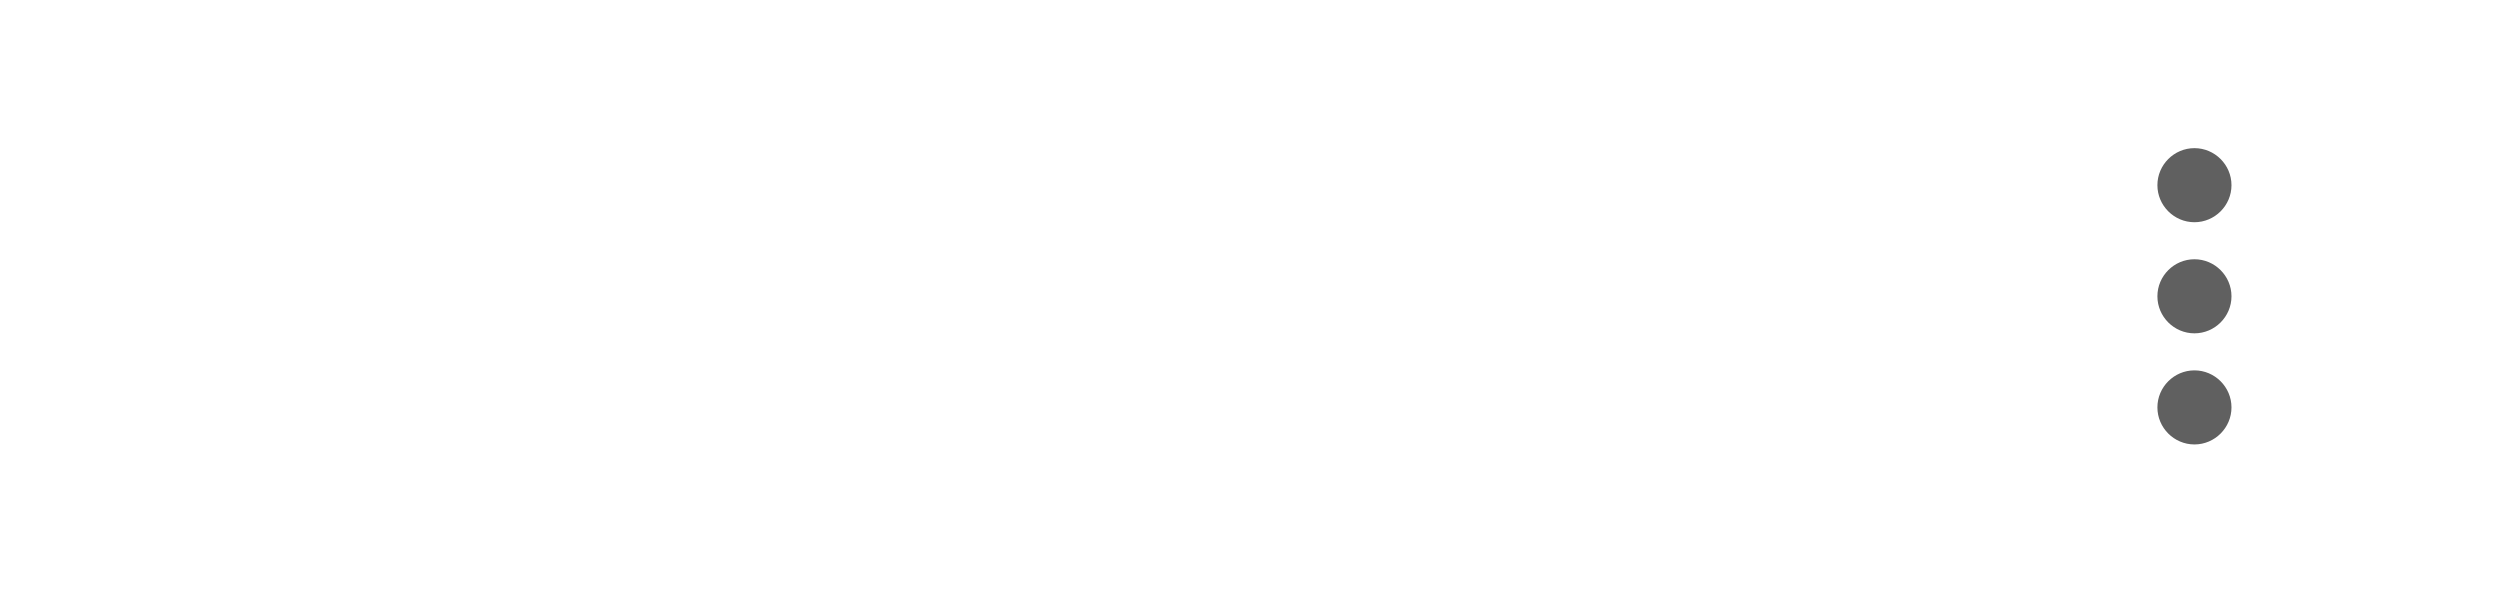
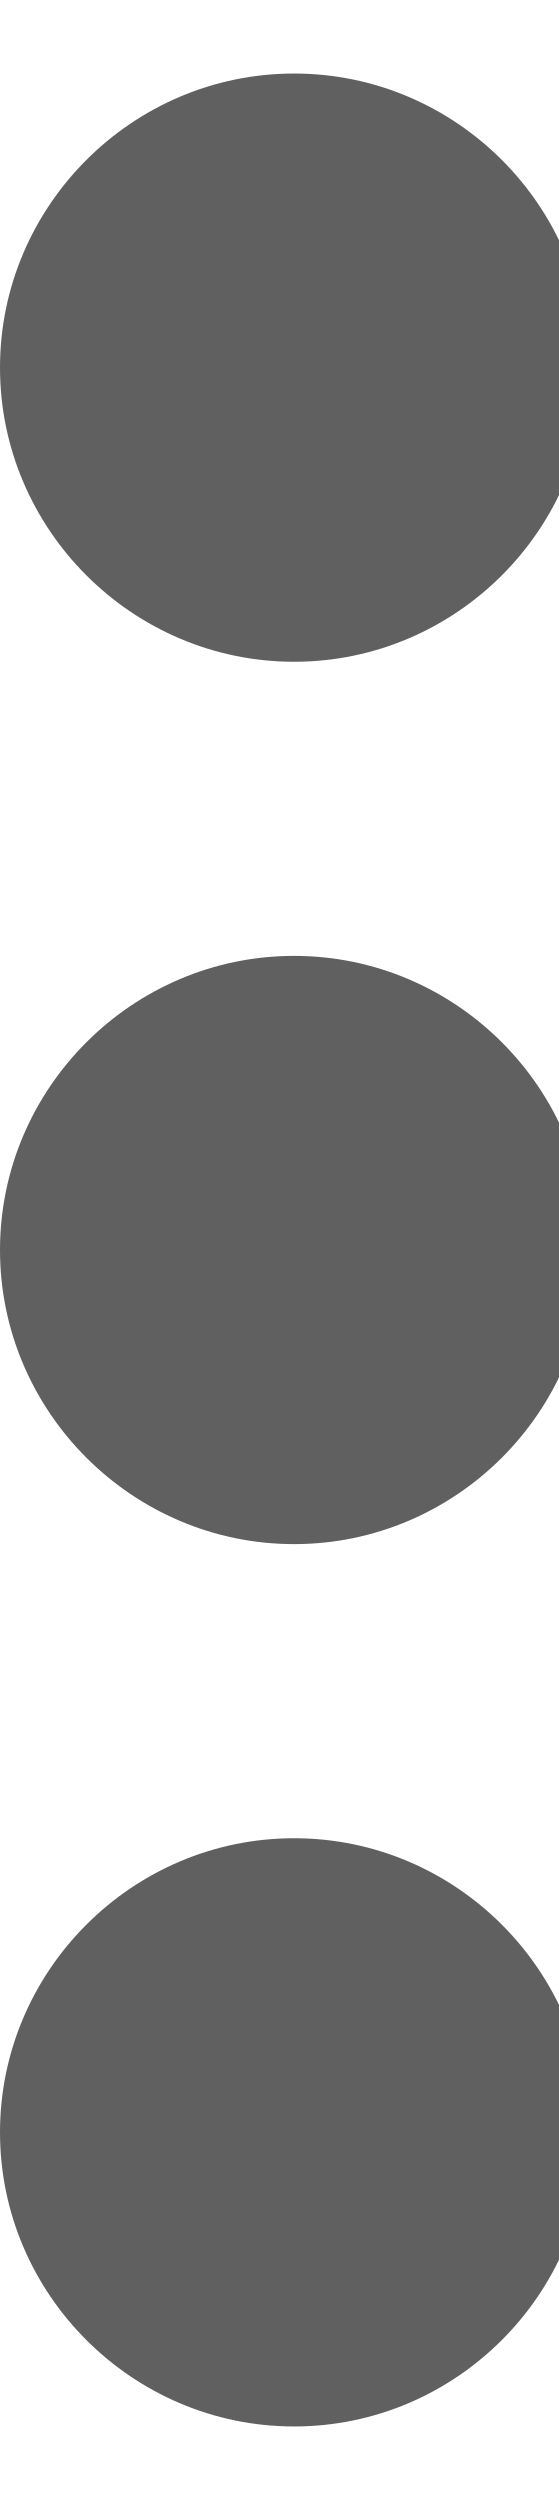
- <svg xmlns="http://www.w3.org/2000/svg" width="135" height="32" viewBox="0 0 135 32" fill="none">
-   <path d="M118.5 12C119.6 12 120.5 11.1 120.5 10C120.5 8.9 119.6 8 118.5 8C117.4 8 116.5 8.9 116.5 10C116.5 11.1 117.4 12 118.5 12ZM118.5 14C117.4 14 116.5 14.9 116.5 16C116.5 17.1 117.4 18 118.5 18C119.6 18 120.5 17.1 120.5 16C120.5 14.9 119.6 14 118.5 14ZM118.5 20C117.4 20 116.5 20.9 116.5 22C116.5 23.1 117.4 24 118.5 24C119.6 24 120.5 23.1 120.5 22C120.5 20.9 119.6 20 118.5 20Z" fill="#606060" />
+ <svg xmlns="http://www.w3.org/2000/svg" version="1.1" id="Layer_1" x="0px" y="0px" viewBox="0 0 3.8 17" style="enable-background:new 0 0 3.8 17;" xml:space="preserve">
+   <style type="text/css">
+ 	.st0{fill:#606060;}
+ </style>
+   <path class="st0" d="M2,4.5c1.1,0,2-0.9,2-2s-0.9-2-2-2s-2,0.9-2,2S0.9,4.5,2,4.5z M2,6.5c-1.1,0-2,0.9-2,2s0.9,2,2,2s2-0.9,2-2  S3.1,6.5,2,6.5z M2,12.5c-1.1,0-2,0.9-2,2s0.9,2,2,2s2-0.9,2-2S3.1,12.5,2,12.5z" />
</svg>
